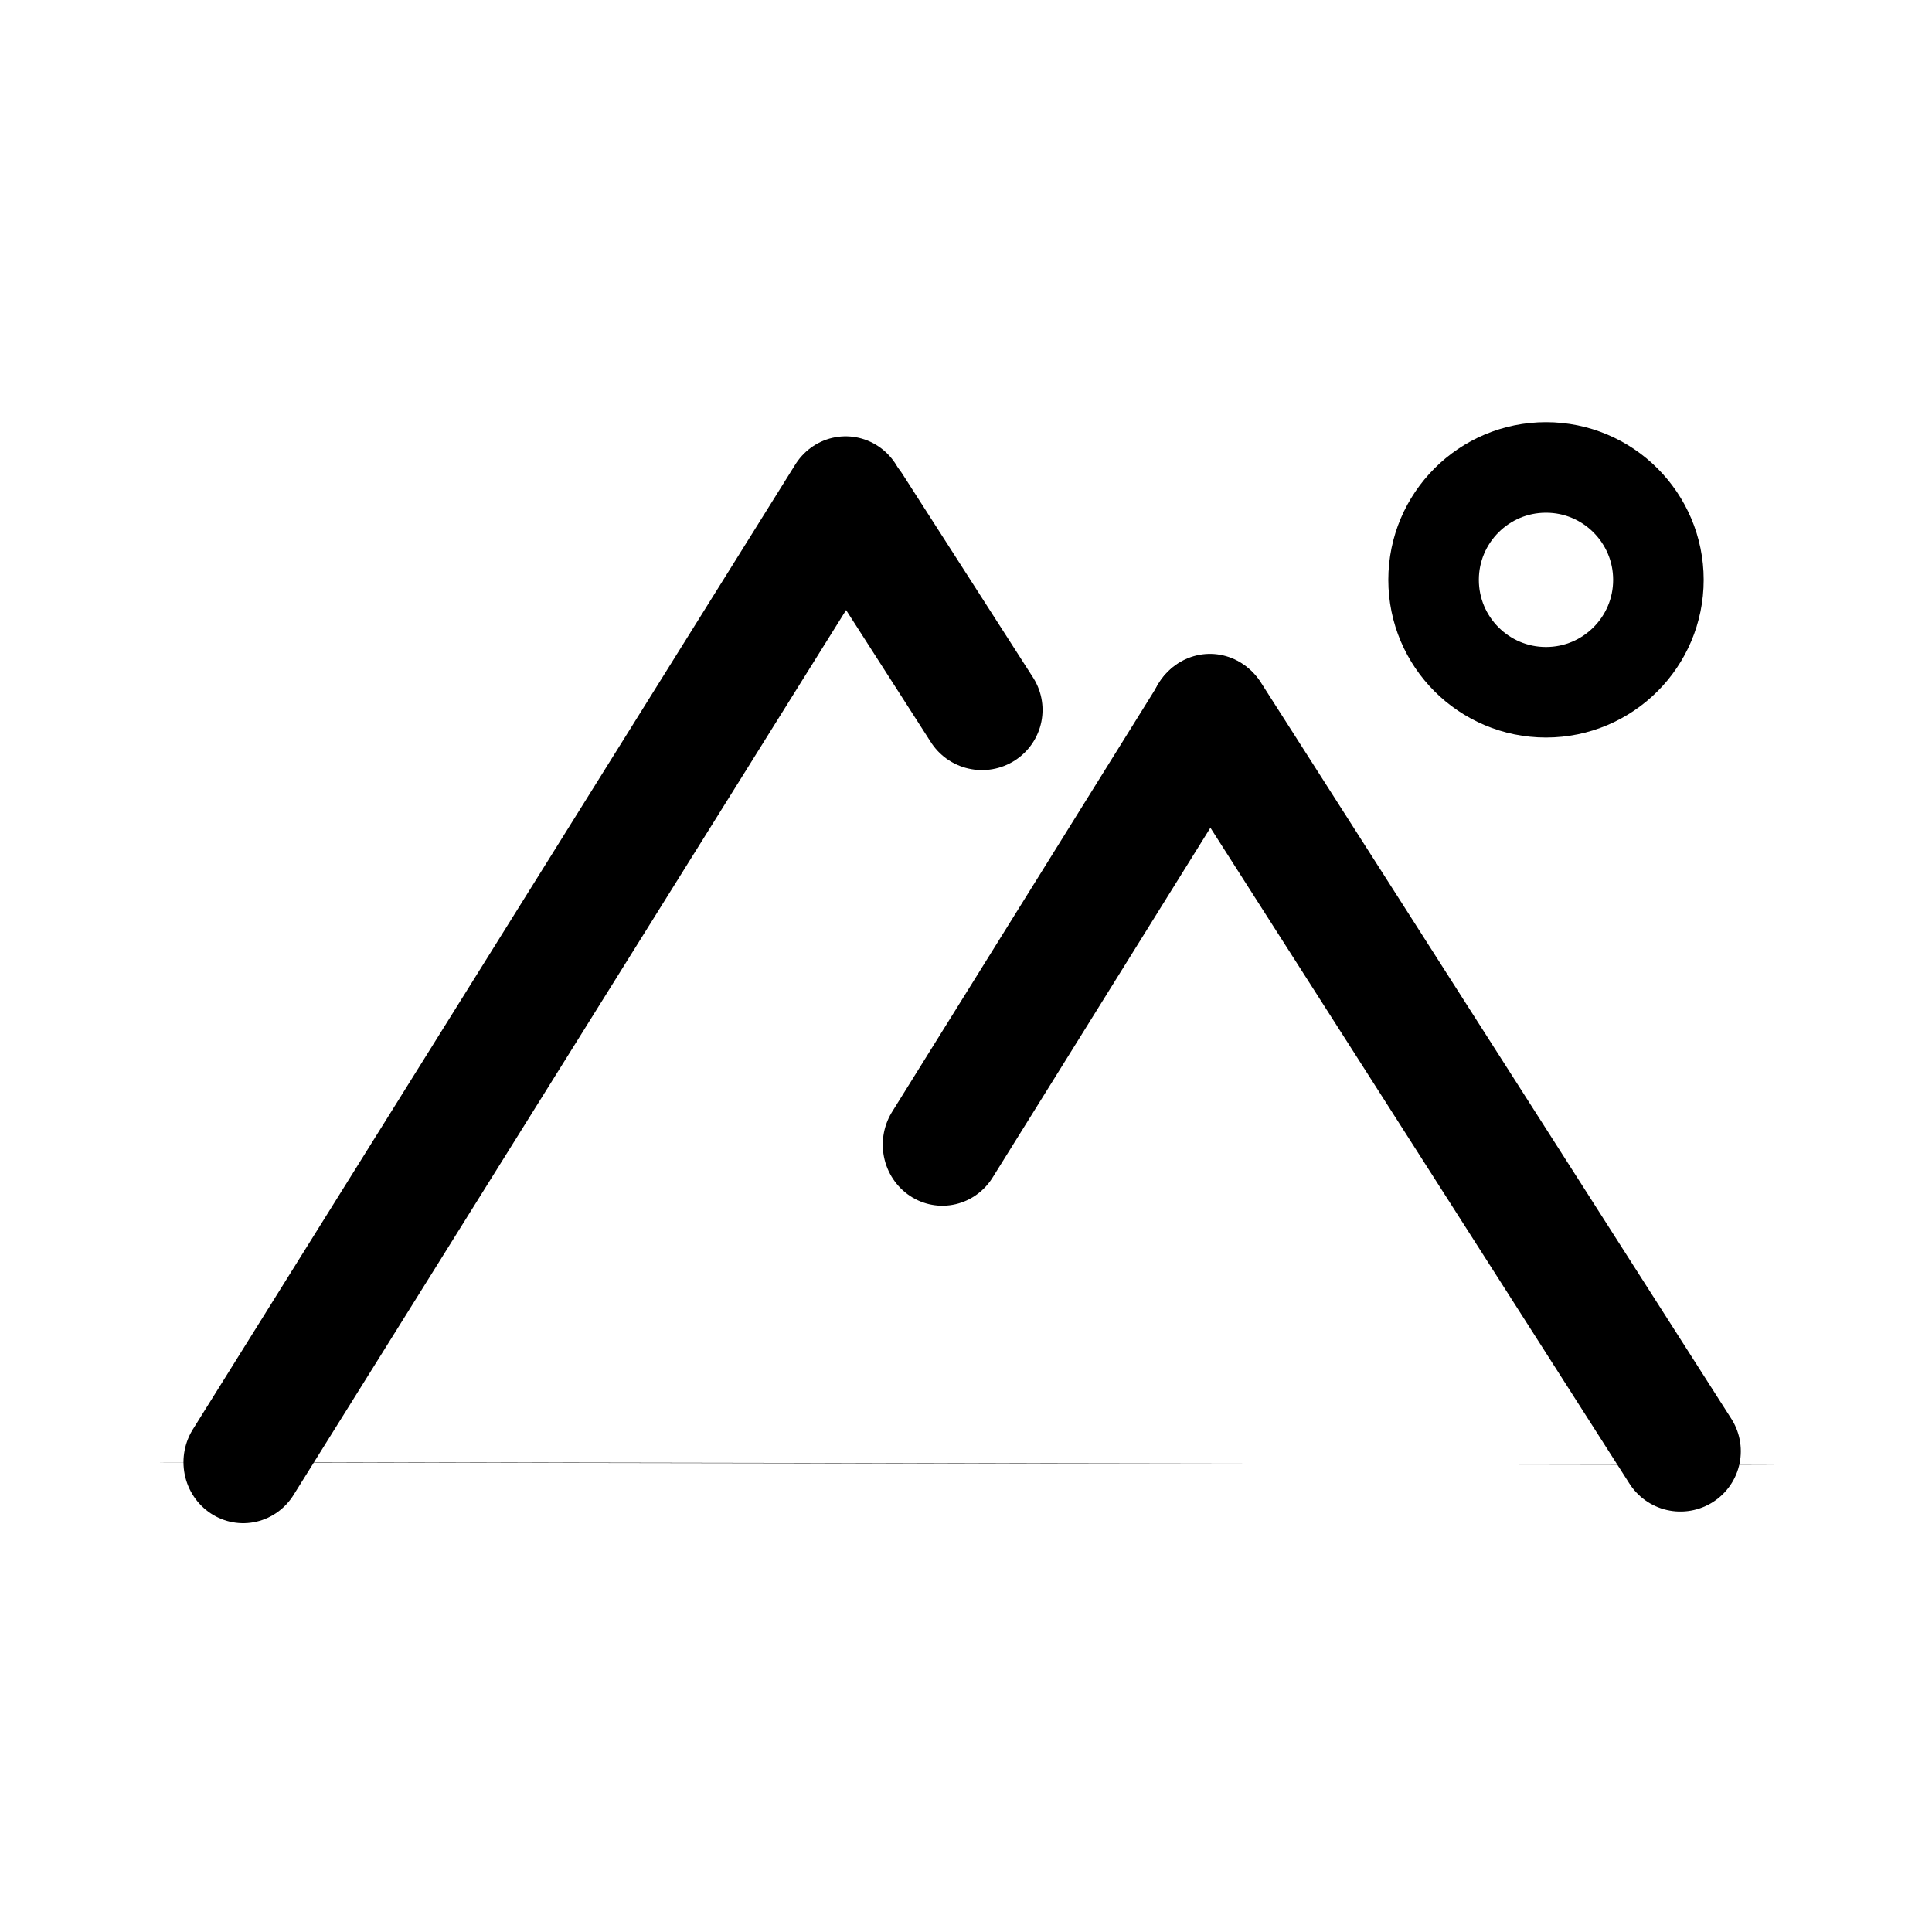
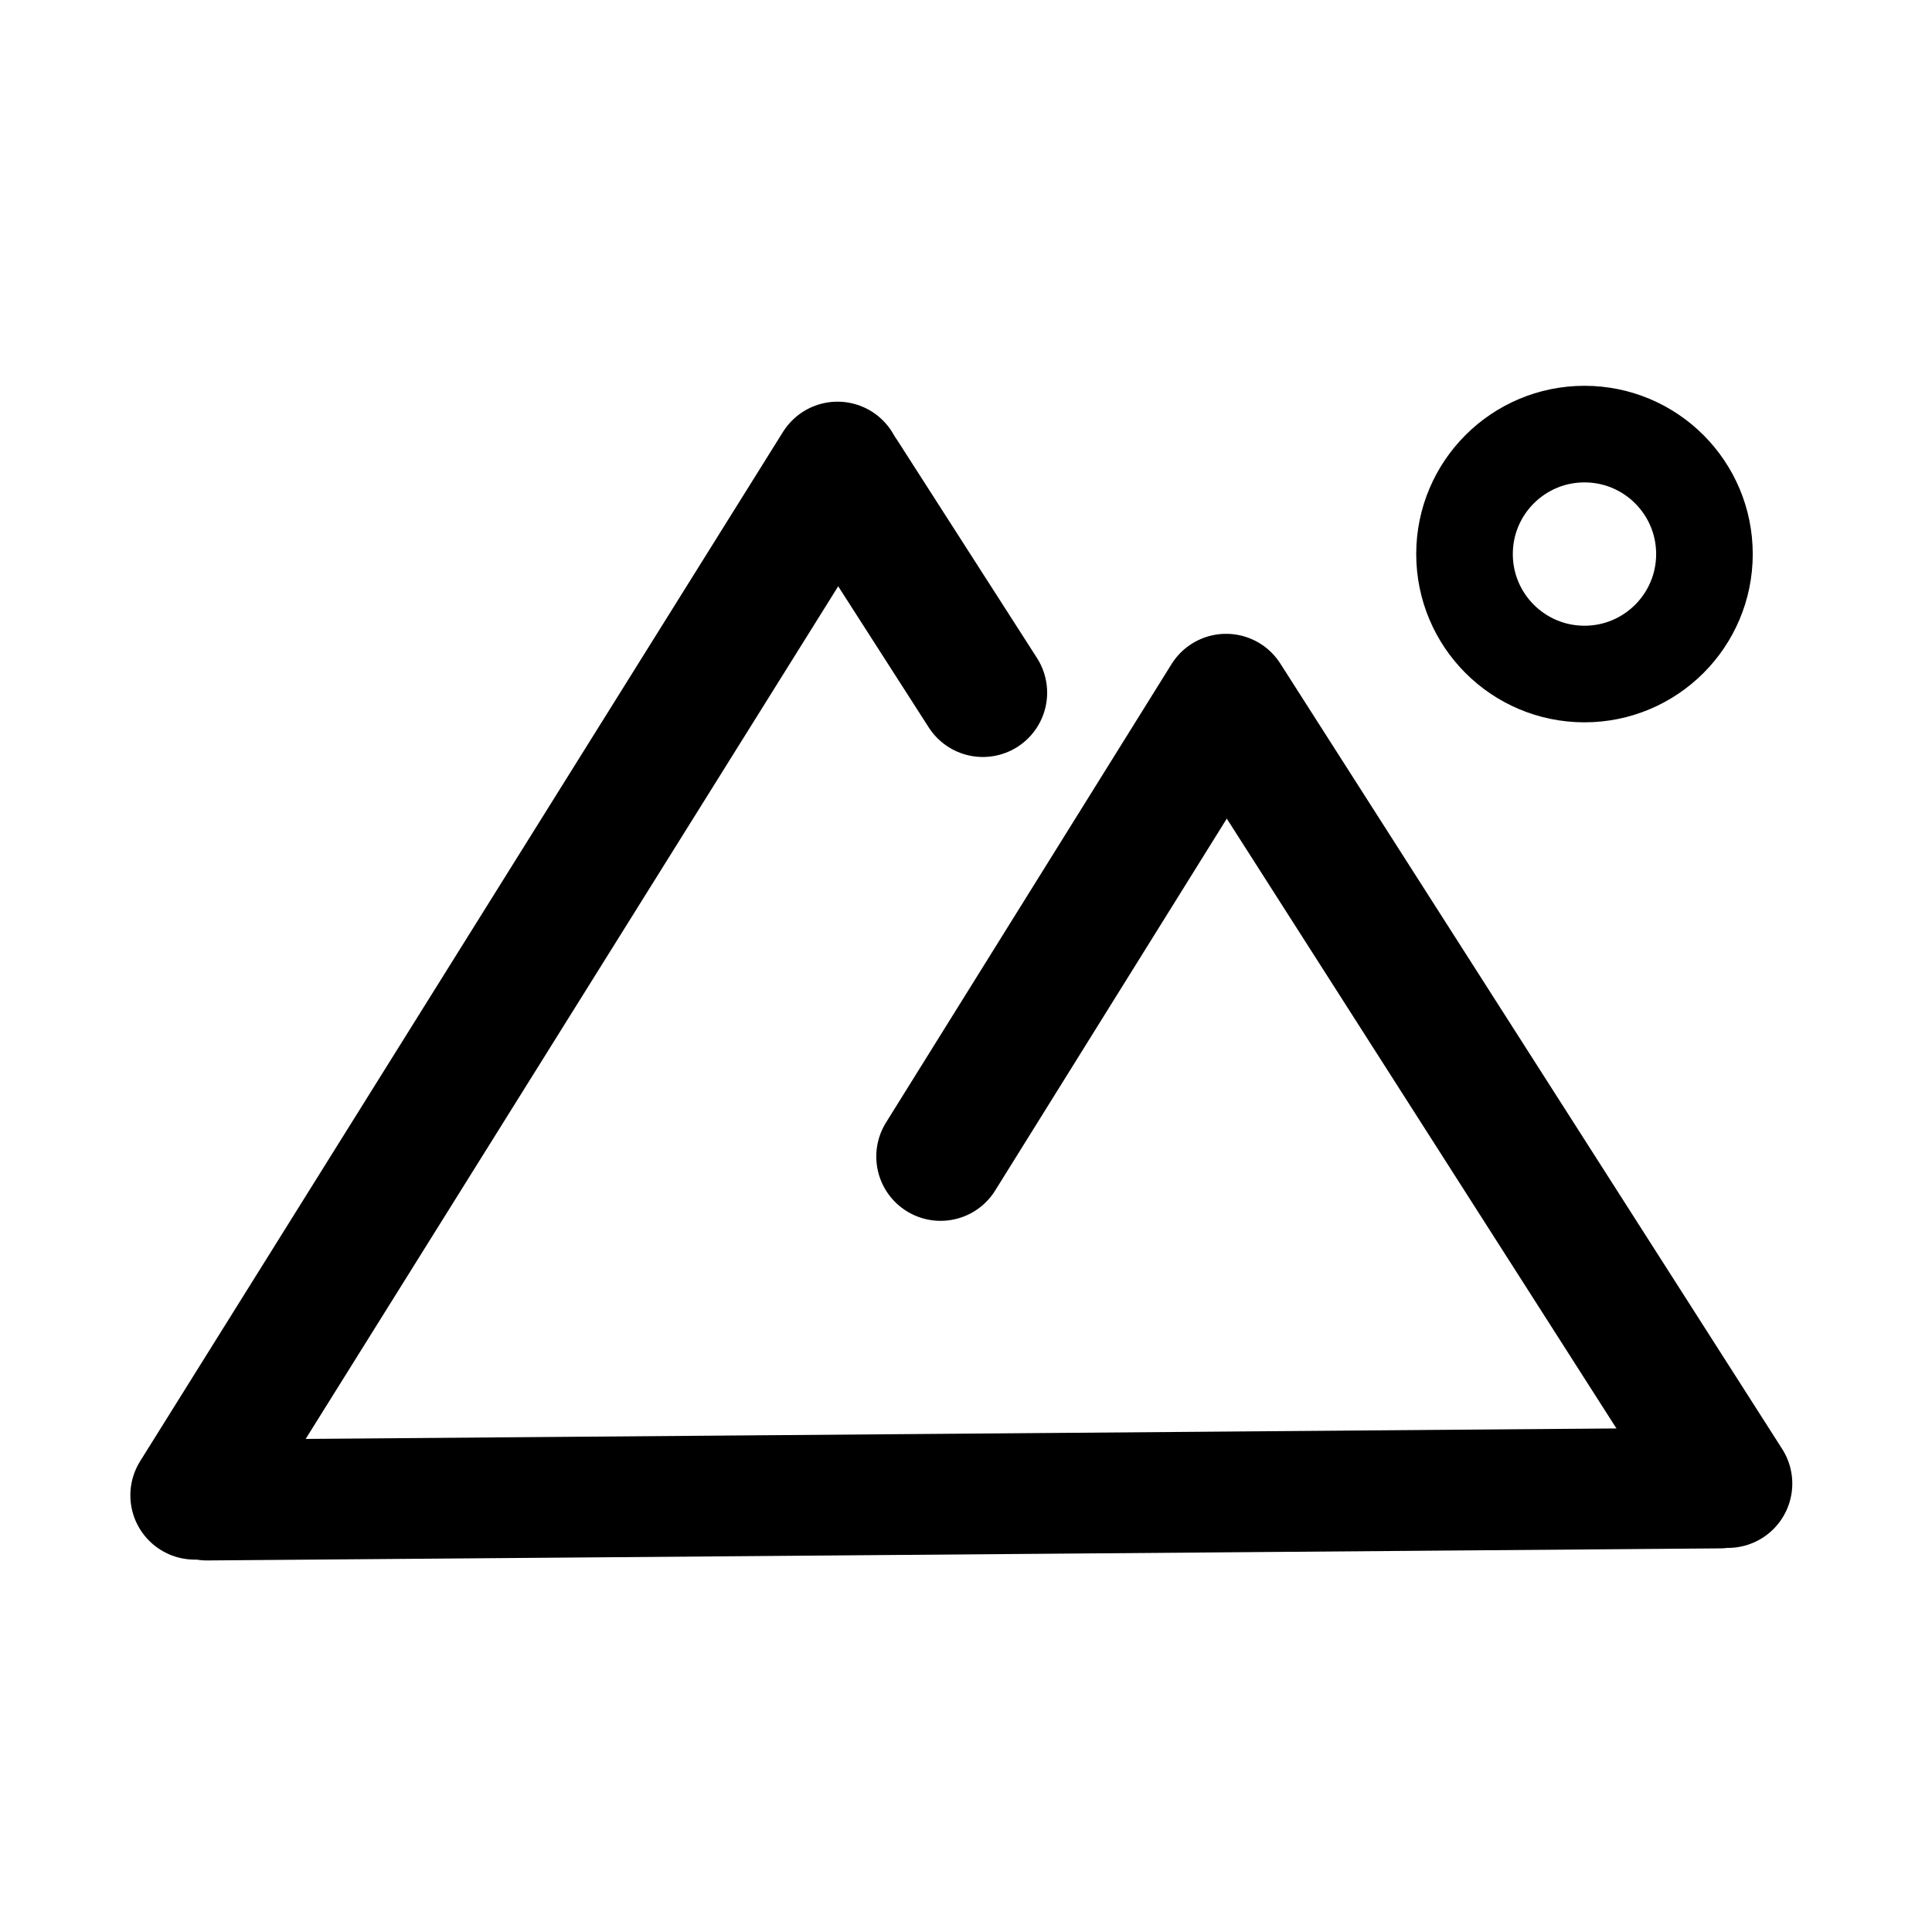
<svg xmlns="http://www.w3.org/2000/svg" viewBox="0 0 32 32" xml:space="preserve" style="fill-rule:evenodd;clip-rule:evenodd;stroke-linecap:round;stroke-linejoin:round;stroke-miterlimit:1.5">
-   <path style="fill:none" d="M367.803 292.007h512.093V804.1H367.803z" transform="matrix(.06249 0 0 .06249 -22.98 -18.247)" />
-   <path d="M176.735 85.384 17.333 335.283" style="fill:none;stroke:#000;stroke-width:31.6px" transform="matrix(.0626 0 0 .06395 2.943 2.777)" />
-   <path d="M176.735 85.384 17.333 335.283" style="fill:none;stroke:#000;stroke-width:18.82px" transform="matrix(.15025 0 0 -.00016 1.424 24.272)" />
-   <path d="M176.735 85.384 17.333 335.283" style="fill:none;stroke:#000;stroke-width:40.94px" transform="matrix(-.04888 0 0 .0488 28.68 7.675)" />
-   <path d="M176.735 85.384 17.333 335.283" style="fill:none;stroke:#000;stroke-width:71.04px" transform="matrix(.0278 0 0 .02848 15.127 9.41)" />
-   <path d="M176.735 85.384 17.333 335.283" style="fill:none;stroke:#000;stroke-width:147.83px" transform="matrix(-.01357 0 0 .01349 16.5 7.235)" />
-   <path d="M353.931 24.219c12.109 0 21.941 9.832 21.941 21.941 0 12.109-9.832 21.941-21.941 21.941-12.11 0-21.941-9.832-21.941-21.941 0-12.109 9.831-21.941 21.941-21.941Zm0 0c12.109 0 21.941 9.832 21.941 21.941 0 12.109-9.832 21.941-21.941 21.941-12.11 0-21.941-9.832-21.941-21.941 0-12.109 9.831-21.941 21.941-21.941Z" style="stroke:#000;stroke-width:17.67px" transform="matrix(.08486 0 0 .08486 -4.428 5.687)" />
+   <path style="fill:none" d="M0 0h32v32H0z" />
+   <path d="M13.872 7.718 3.224 24.767" style="fill:none;stroke:#000;stroke-width:2.13px" />
+   <path d="m28.486 24.646-25.061.2" style="fill:none;stroke:#000;stroke-width:2px" />
+   <path d="m20.308 11.563 8.313 13.01M20.308 11.563l-4.729 7.593M13.972 7.877l2.307 3.596" style="fill:none;stroke:#000;stroke-width:2.13px" />
+   <path d="M26.245 7.19a1.987 1.987 0 1 1-.002 3.974 1.987 1.987 0 0 1 .002-3.974Zm0 0a1.987 1.987 0 1 1-.002 3.974 1.987 1.987 0 0 1 .002-3.974Z" style="stroke:#000;stroke-width:1.6px" />
</svg>
